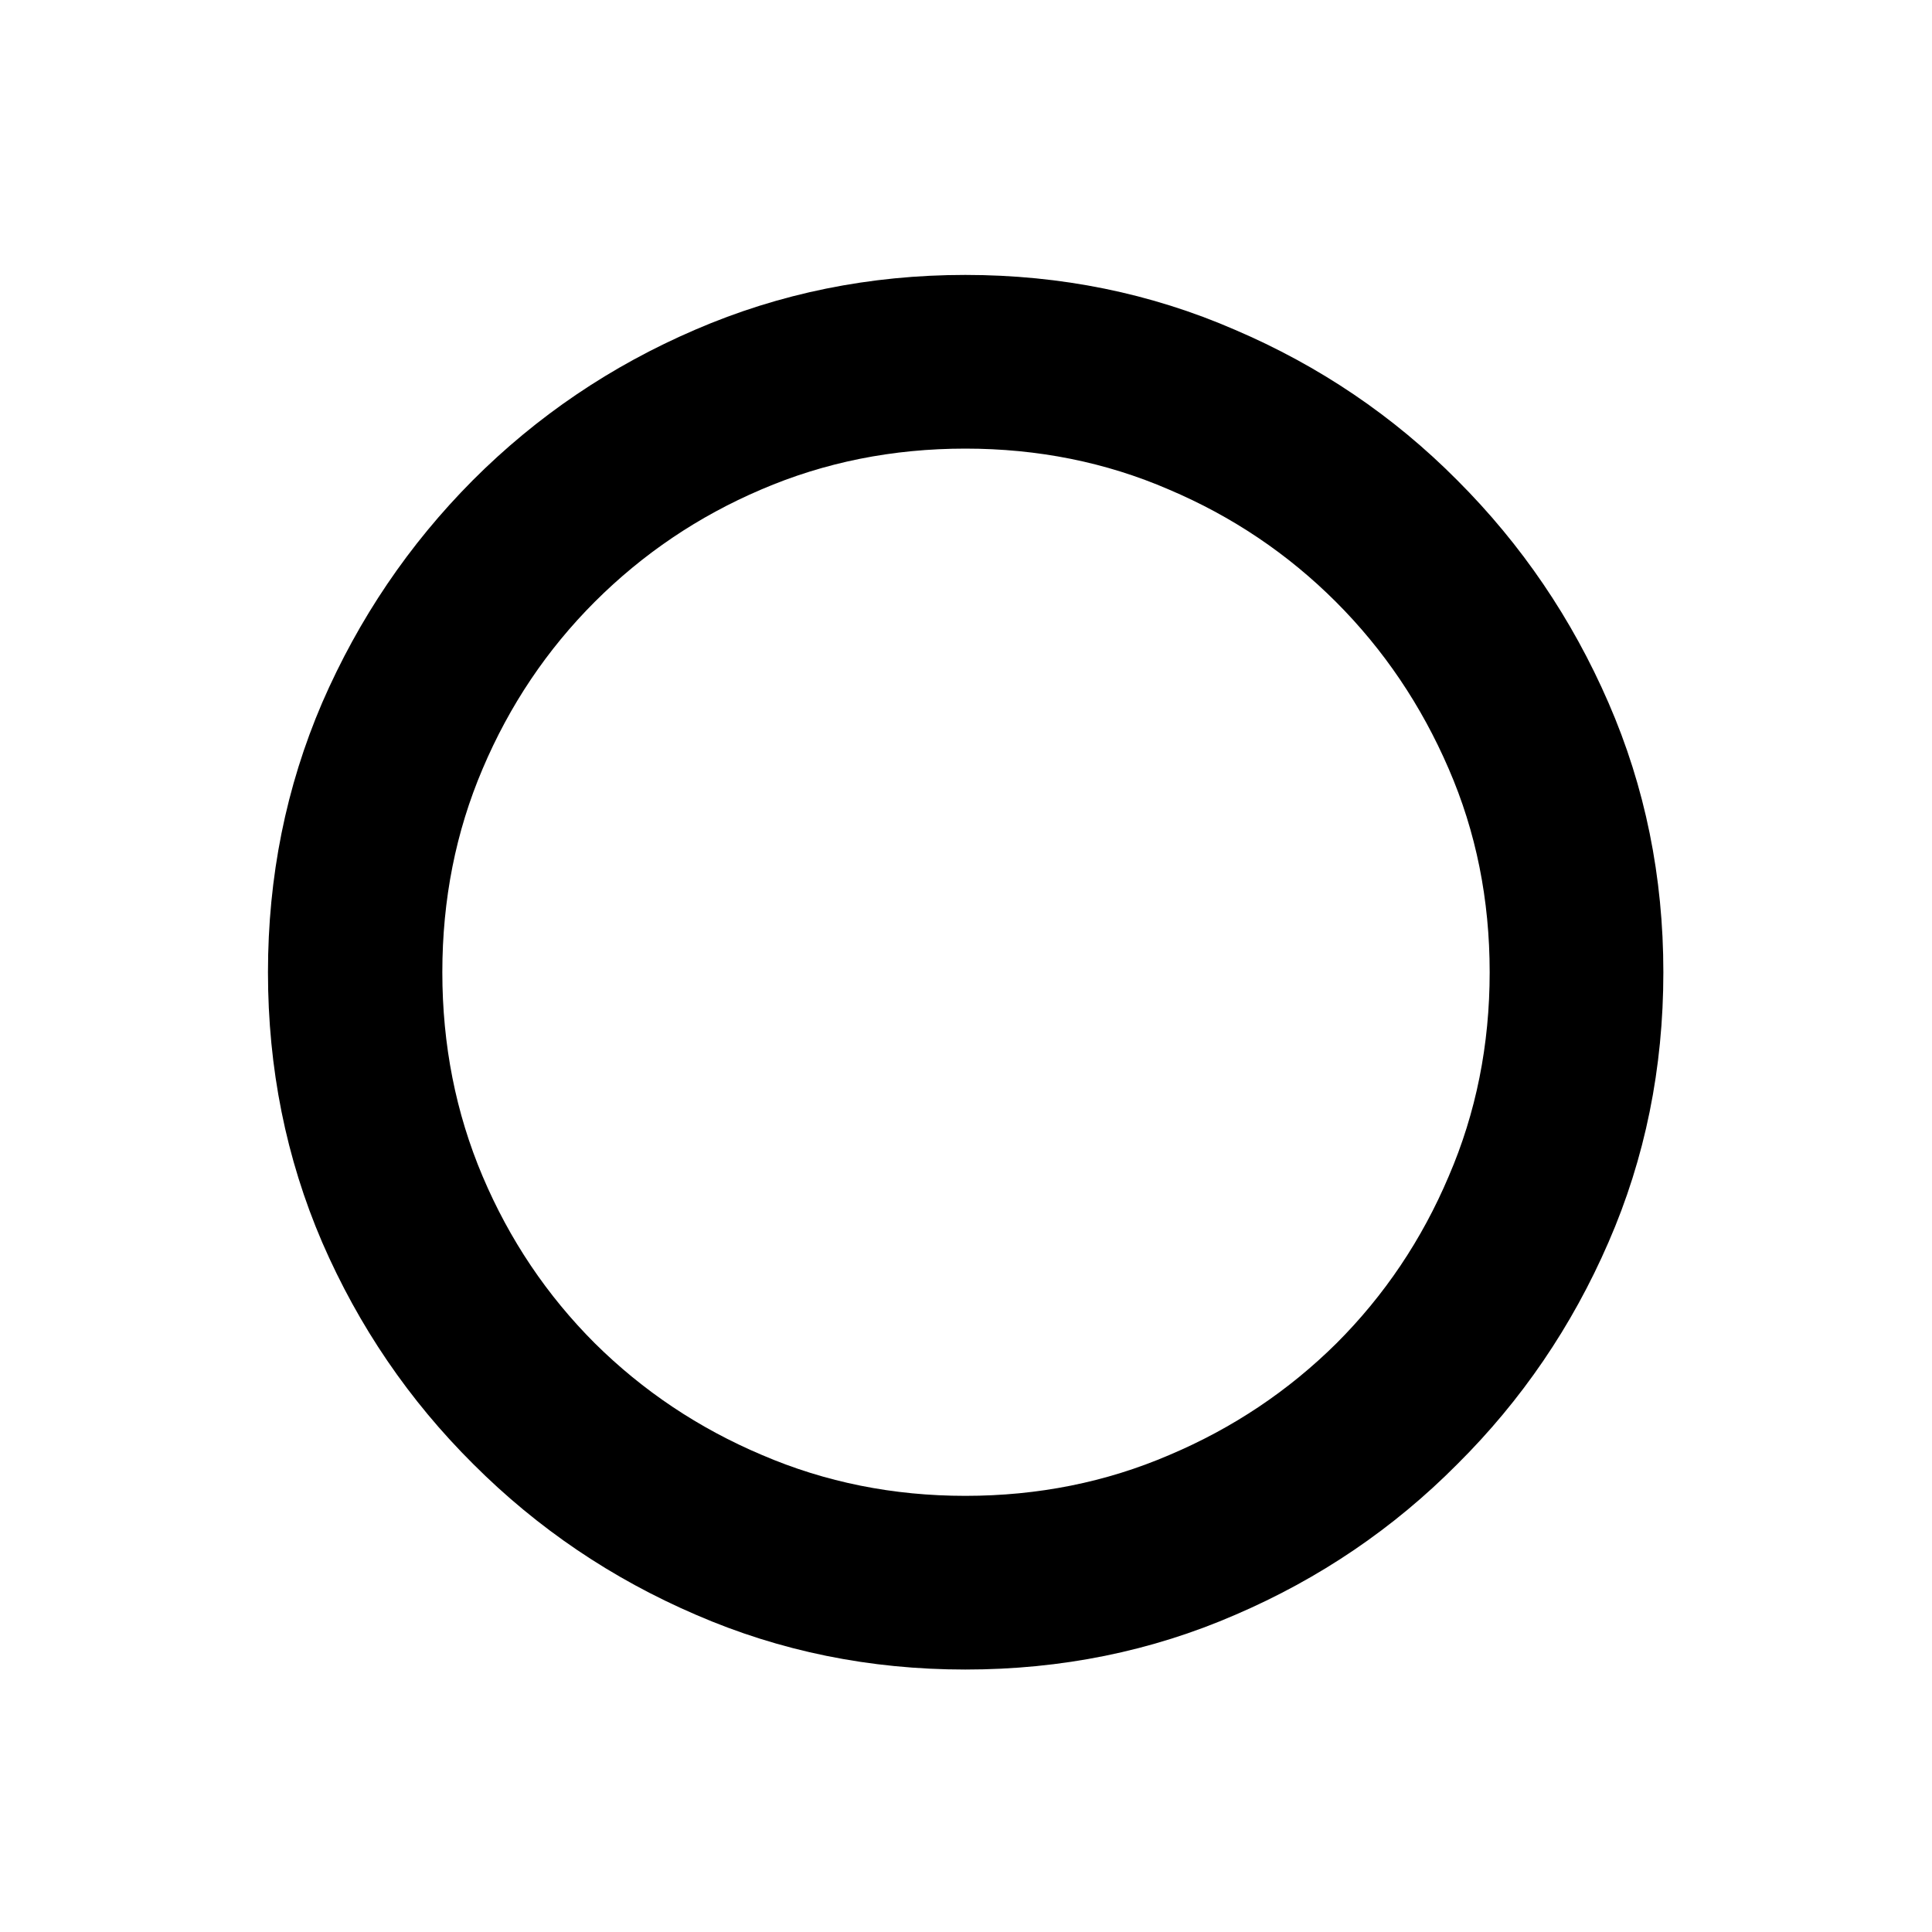
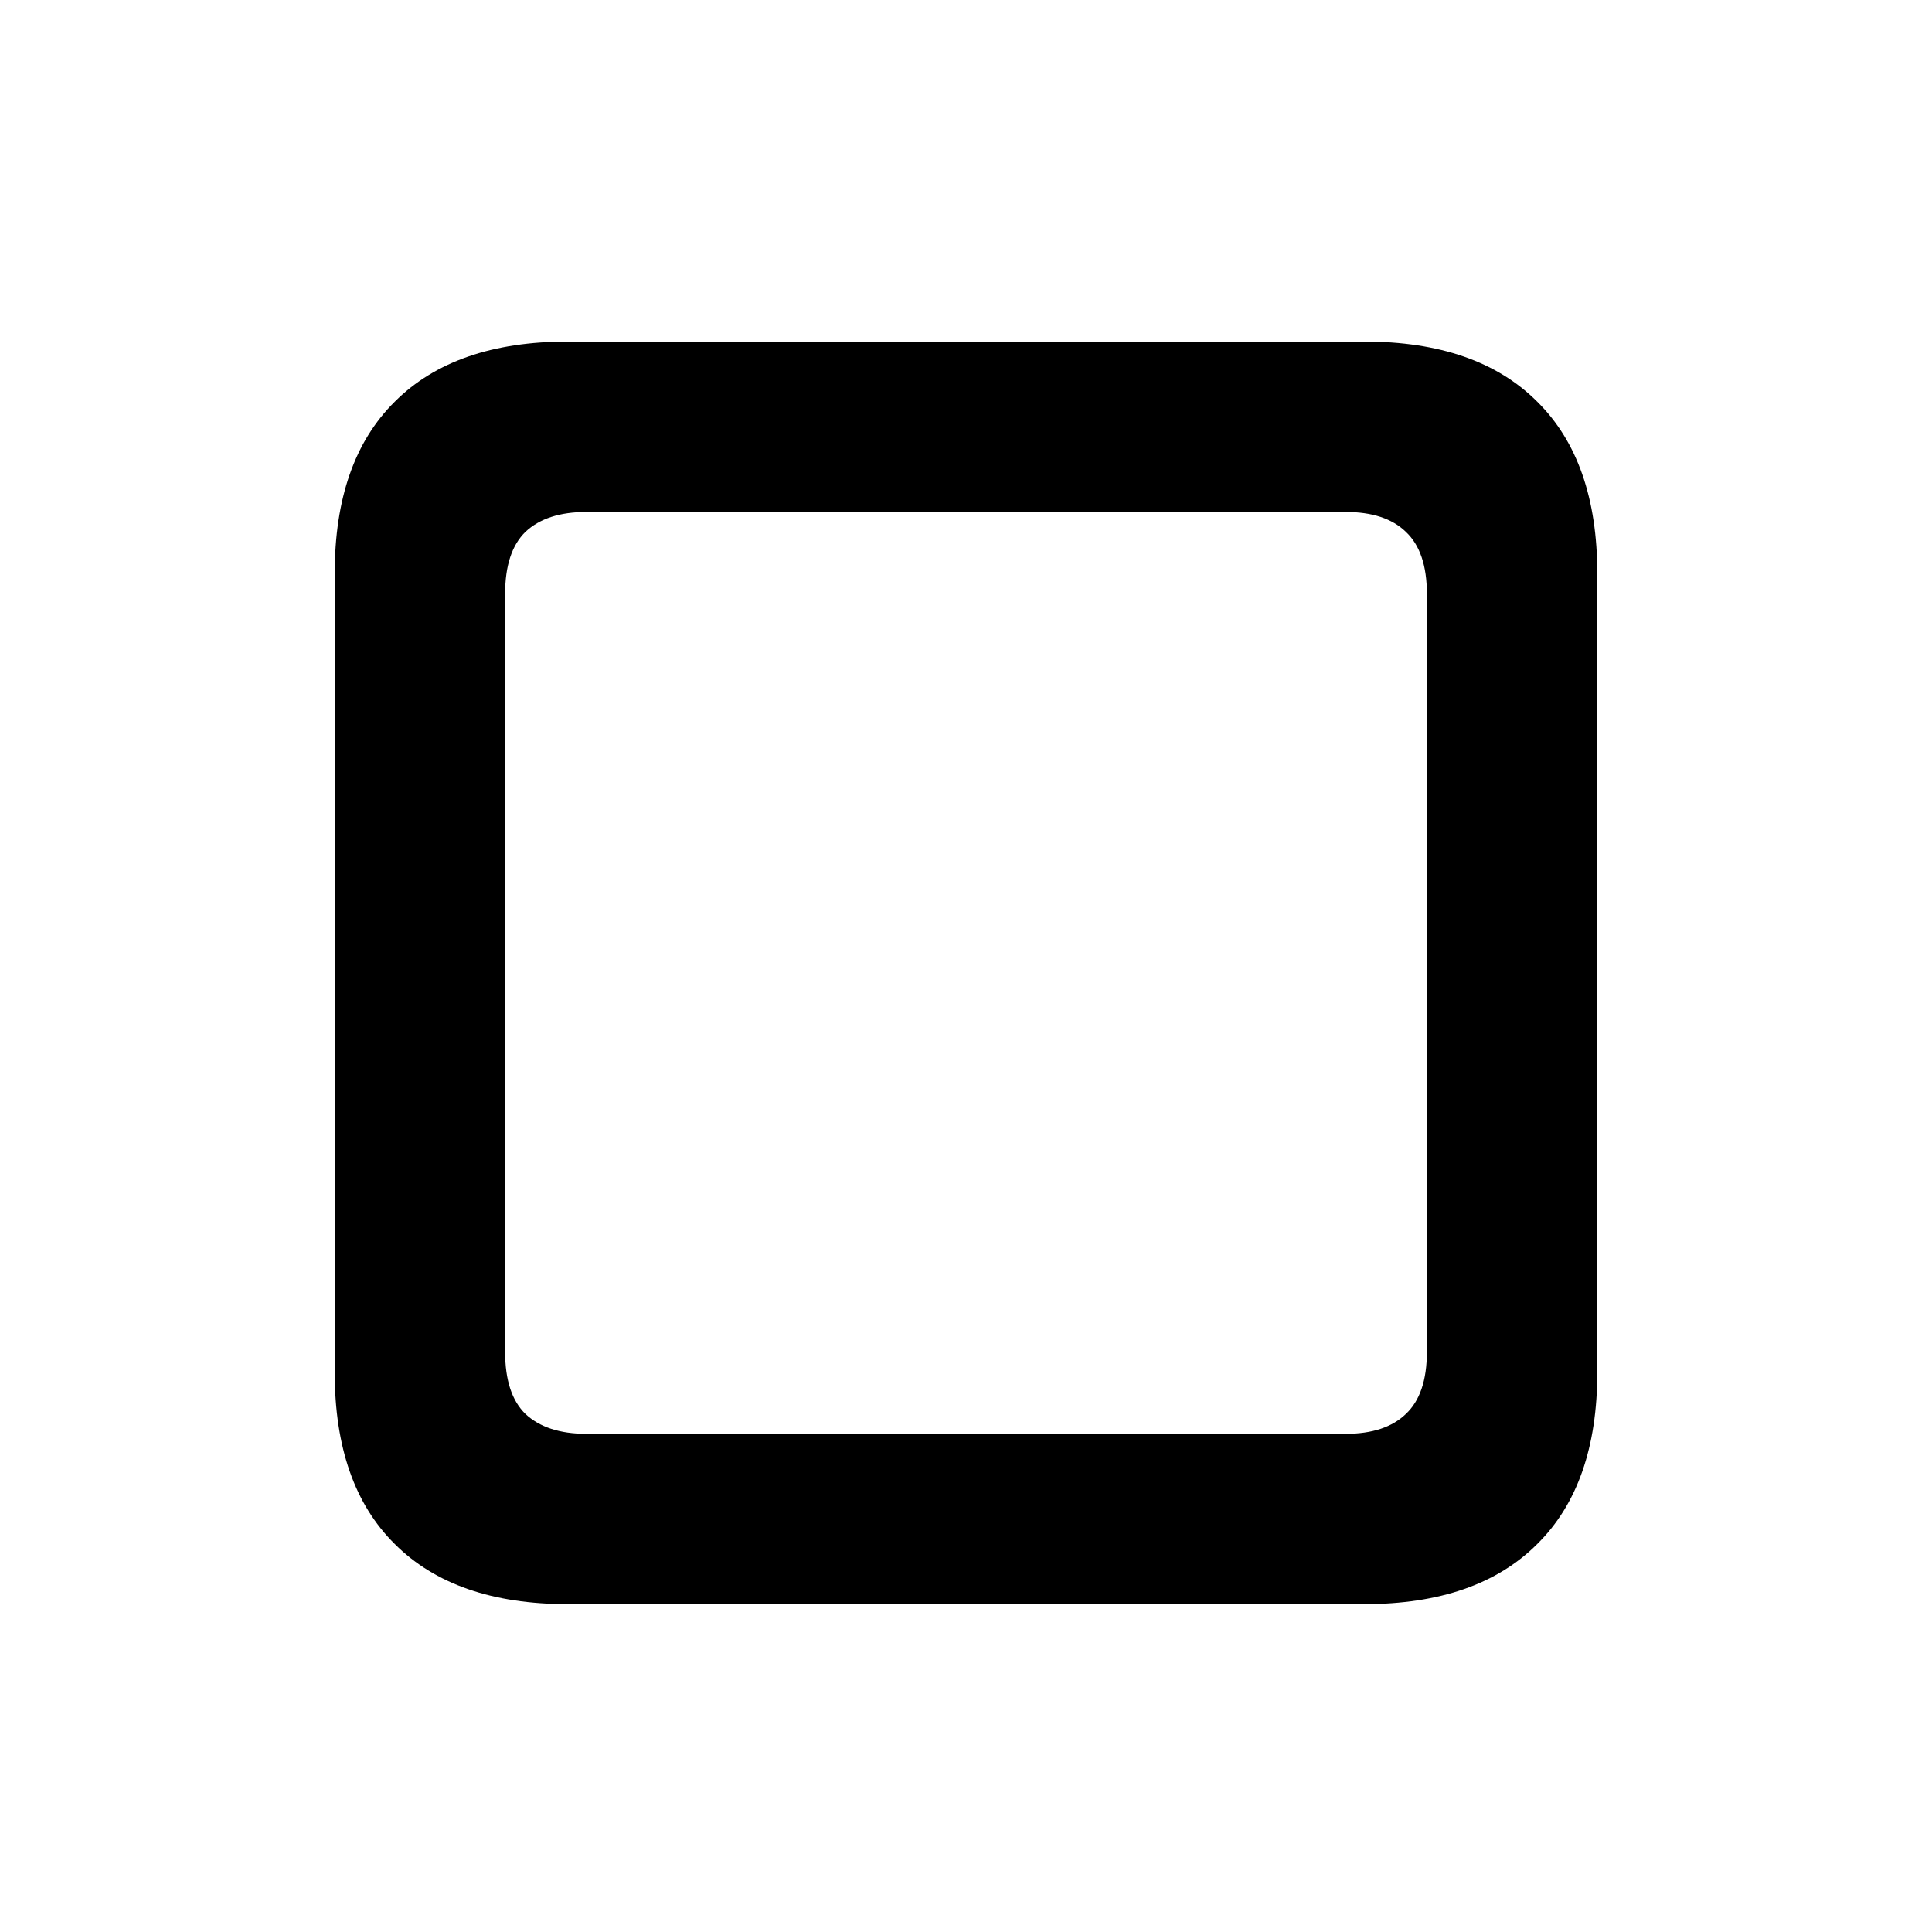
<svg xmlns="http://www.w3.org/2000/svg" width="20" height="20" viewBox="0 0 20 20" fill="none">
-   <path d="M9.993 17.283C10.987 17.283 11.919 17.094 12.789 16.716C13.659 16.342 14.425 15.823 15.086 15.157C15.751 14.496 16.273 13.731 16.651 12.86C17.03 11.99 17.219 11.058 17.219 10.065C17.219 9.076 17.03 8.146 16.651 7.275C16.273 6.405 15.751 5.637 15.086 4.972C14.425 4.306 13.657 3.787 12.782 3.413C11.912 3.035 10.982 2.846 9.993 2.846C9.004 2.846 8.072 3.035 7.197 3.413C6.327 3.787 5.559 4.306 4.894 4.972C4.233 5.637 3.713 6.405 3.335 7.275C2.961 8.146 2.774 9.076 2.774 10.065C2.774 11.058 2.961 11.99 3.335 12.86C3.713 13.731 4.235 14.496 4.9 15.157C5.566 15.823 6.334 16.342 7.204 16.716C8.075 17.094 9.004 17.283 9.993 17.283ZM9.993 15.485C9.246 15.485 8.544 15.344 7.888 15.062C7.231 14.784 6.655 14.398 6.158 13.906C5.661 13.409 5.274 12.833 4.996 12.177C4.718 11.521 4.579 10.816 4.579 10.065C4.579 9.312 4.718 8.611 4.996 7.959C5.274 7.303 5.661 6.726 6.158 6.229C6.655 5.733 7.229 5.345 7.881 5.067C8.537 4.785 9.241 4.644 9.993 4.644C10.745 4.644 11.447 4.785 12.099 5.067C12.755 5.345 13.331 5.733 13.828 6.229C14.325 6.726 14.714 7.303 14.997 7.959C15.28 8.611 15.421 9.312 15.421 10.065C15.421 10.816 15.28 11.521 14.997 12.177C14.719 12.833 14.332 13.409 13.835 13.906C13.338 14.398 12.762 14.784 12.105 15.062C11.449 15.344 10.745 15.485 9.993 15.485Z" fill="black" />
+   <path d="M5.878 16.606H14.122C14.901 16.606 15.498 16.399 15.913 15.984C16.328 15.574 16.535 14.982 16.535 14.207V5.936C16.535 5.161 16.328 4.568 15.913 4.158C15.498 3.743 14.901 3.536 14.122 3.536H5.878C5.099 3.536 4.502 3.743 4.087 4.158C3.672 4.568 3.465 5.161 3.465 5.936V14.207C3.465 14.982 3.672 15.574 4.087 15.984C4.502 16.399 5.099 16.606 5.878 16.606ZM6.069 14.843C5.796 14.843 5.586 14.774 5.44 14.638C5.299 14.501 5.229 14.287 5.229 13.995V6.147C5.229 5.856 5.299 5.642 5.44 5.505C5.586 5.368 5.796 5.3 6.069 5.3H13.931C14.204 5.3 14.412 5.368 14.553 5.505C14.699 5.642 14.771 5.856 14.771 6.147V13.995C14.771 14.287 14.699 14.501 14.553 14.638C14.412 14.774 14.204 14.843 13.931 14.843H6.069Z" fill="black" />
</svg>
